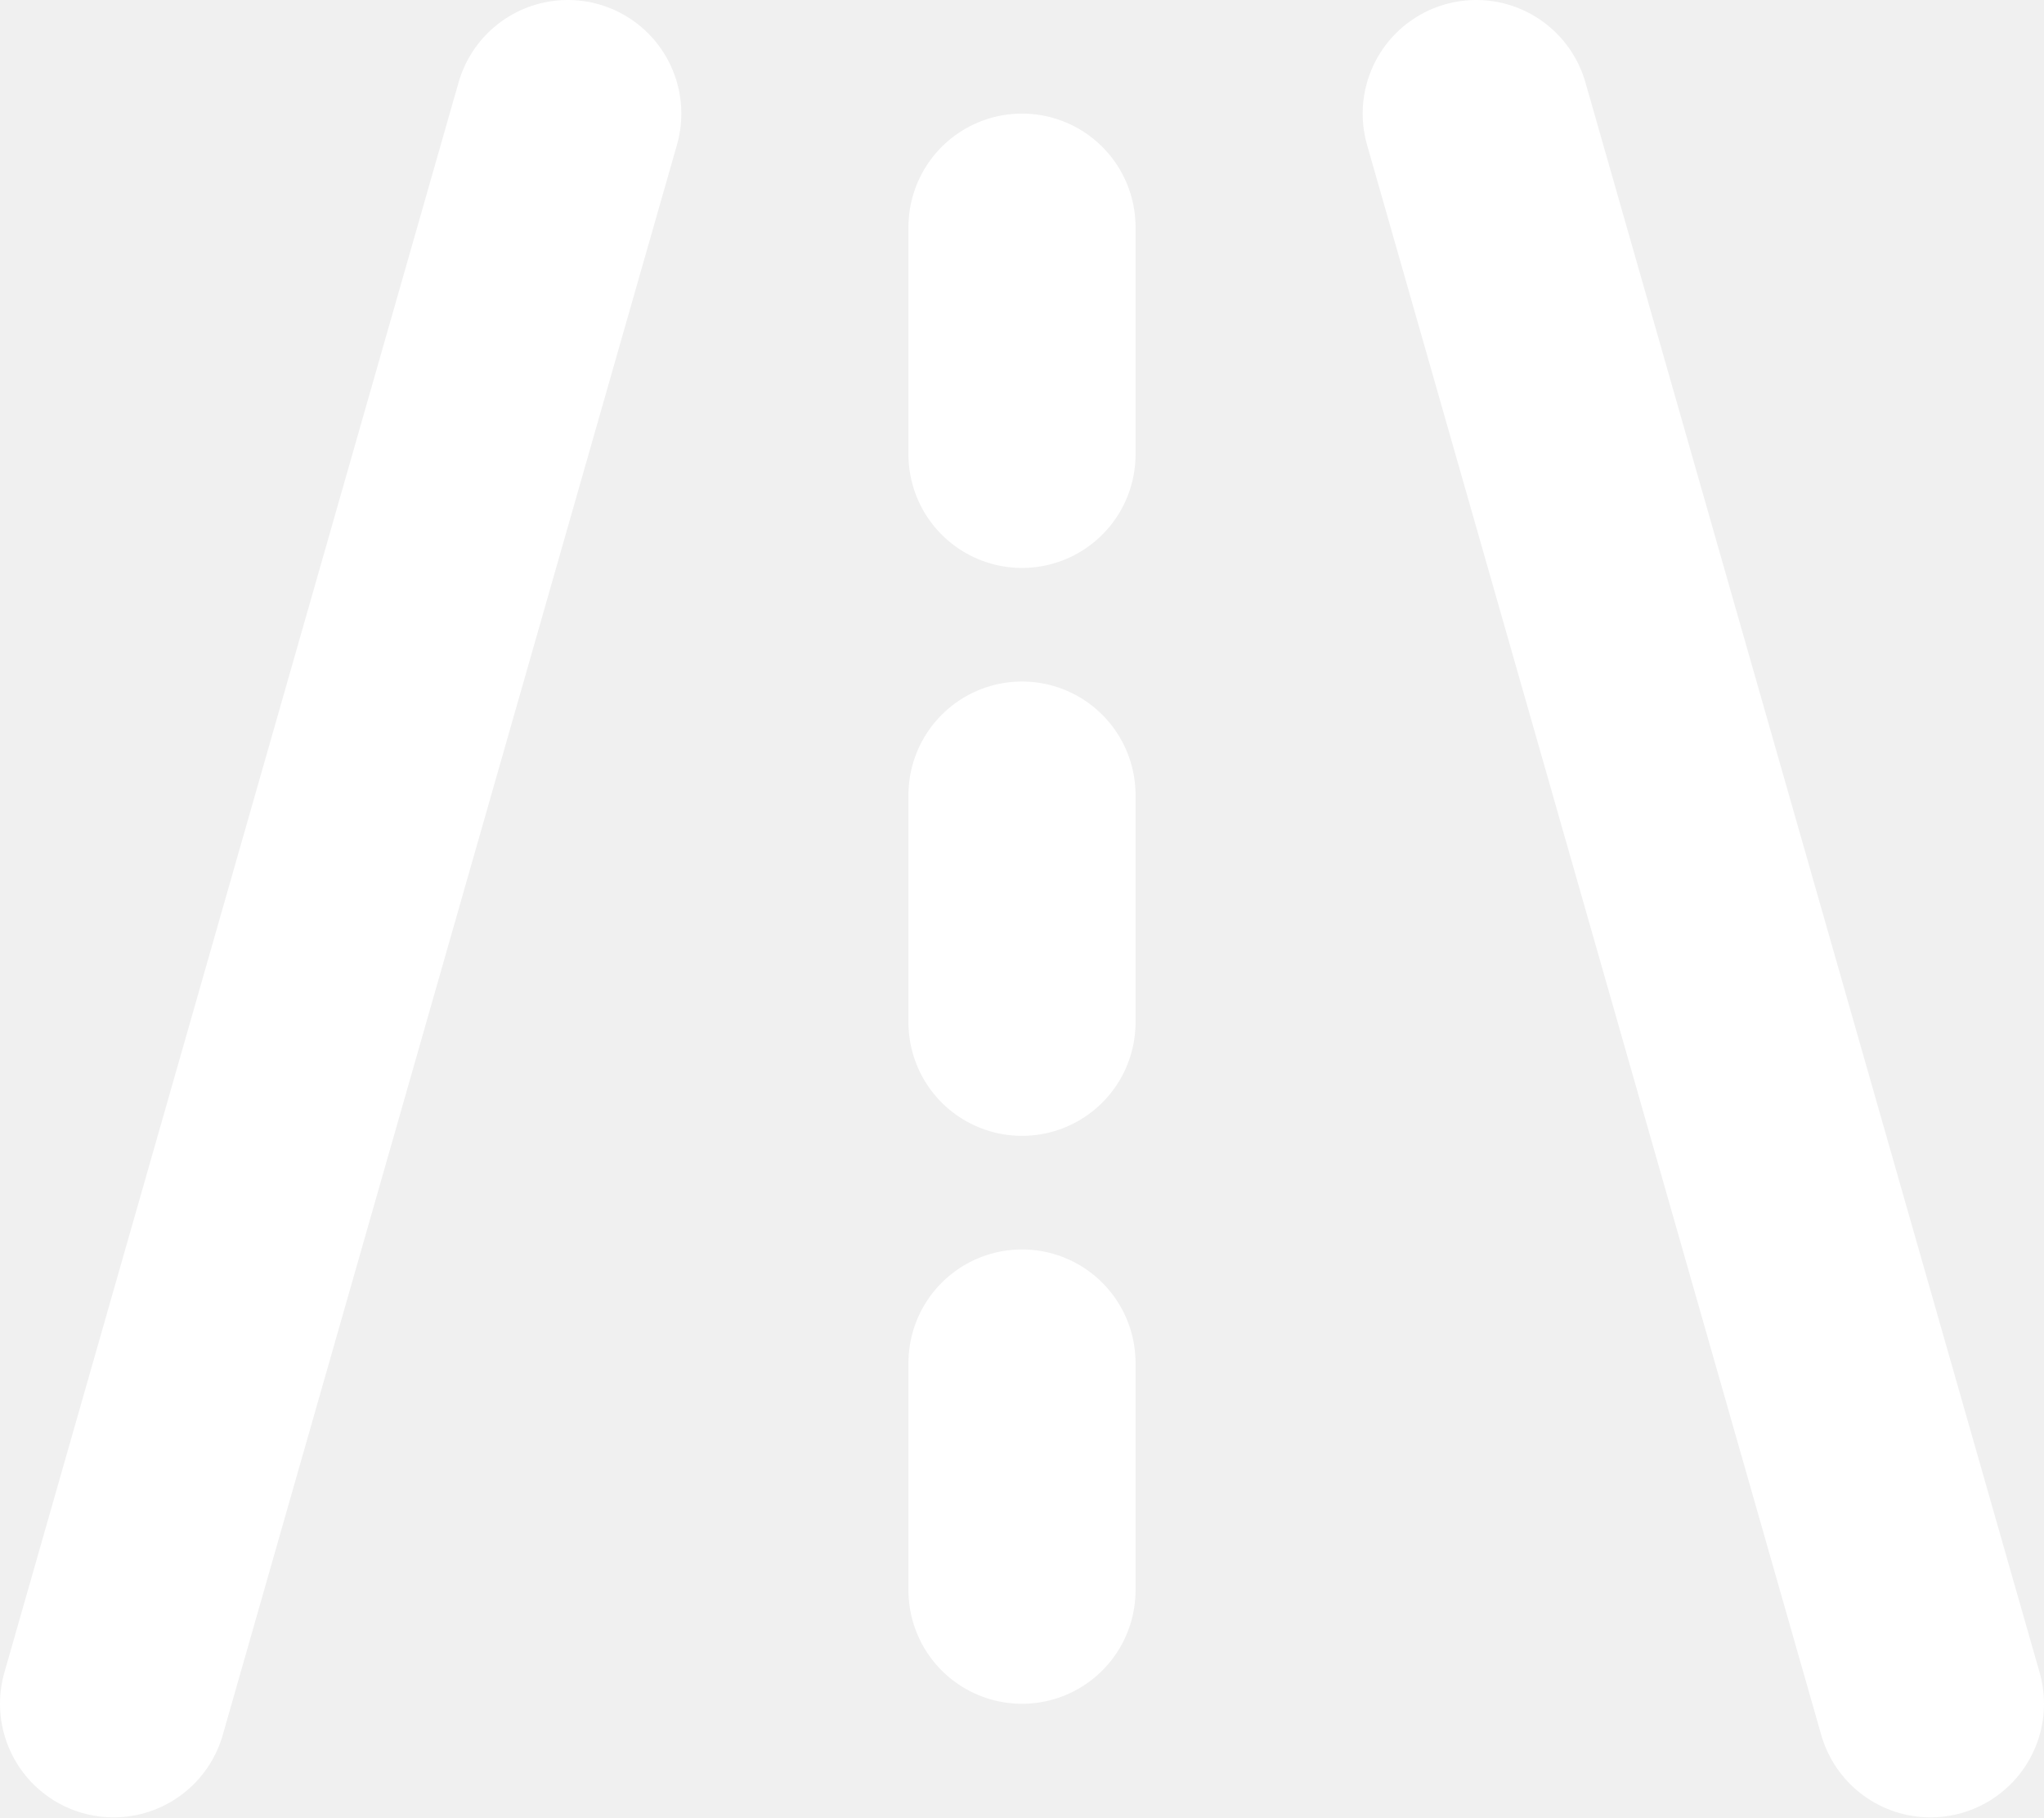
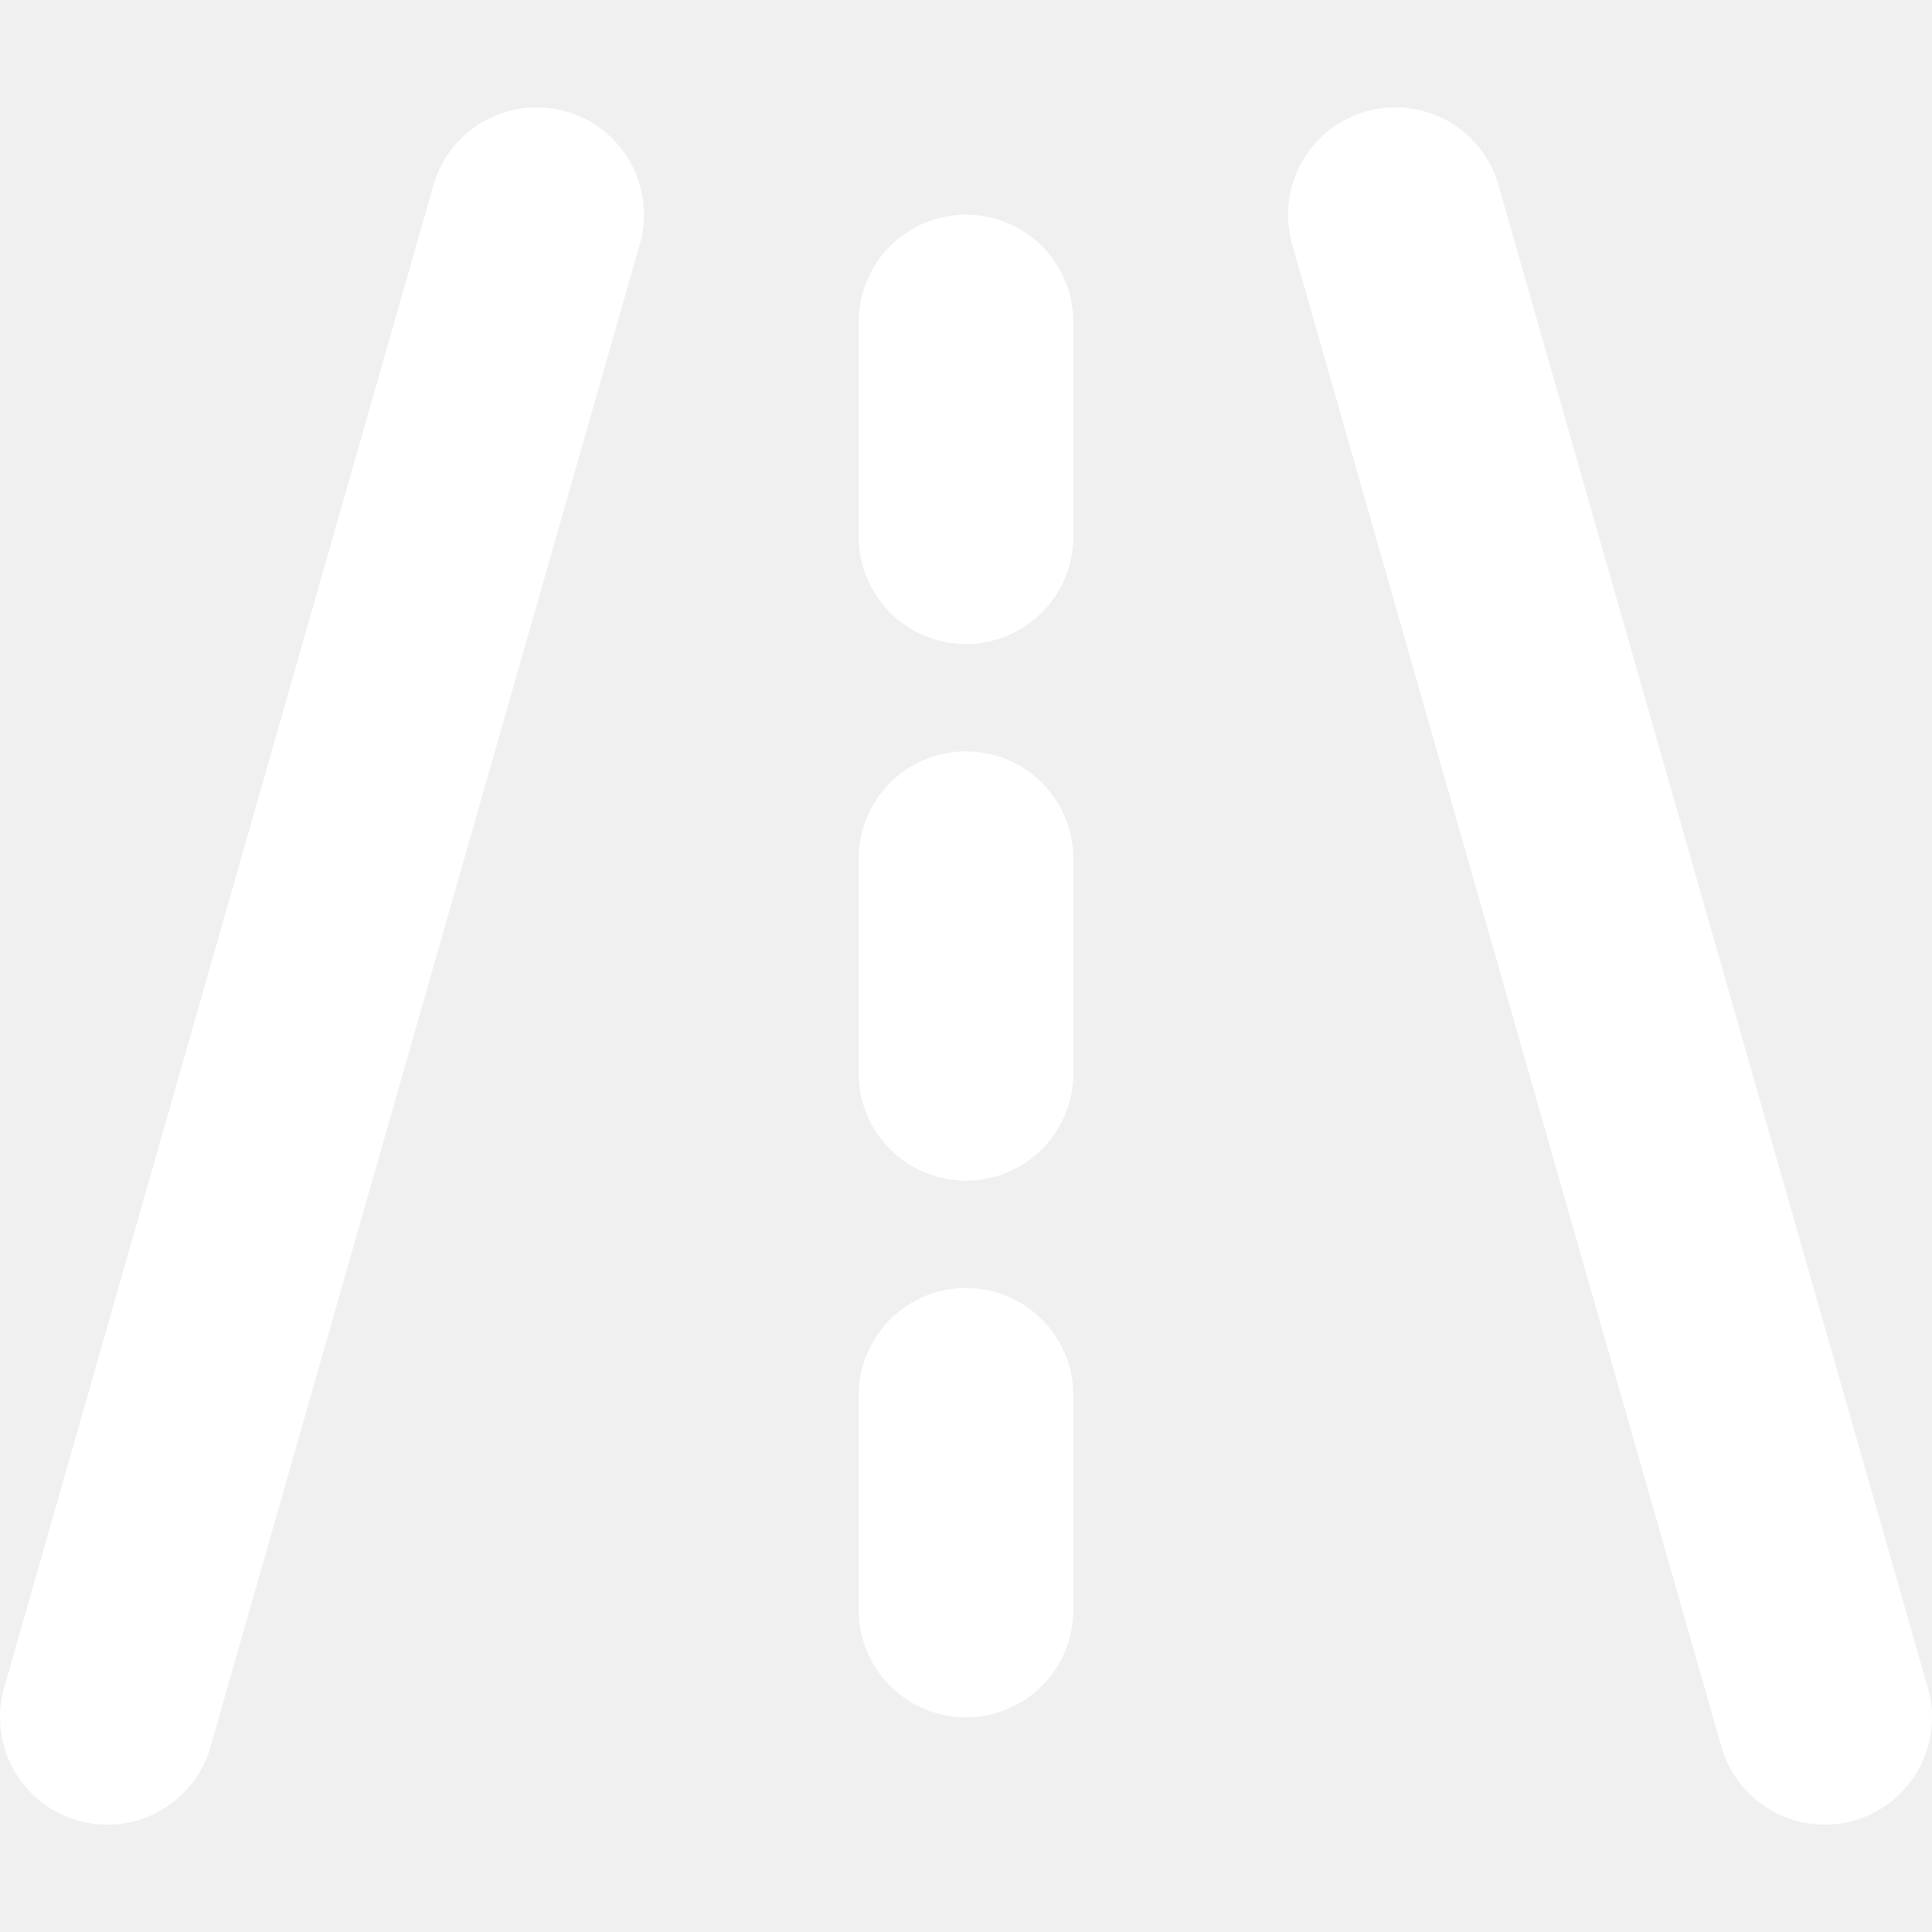
- <svg xmlns="http://www.w3.org/2000/svg" width="18" height="16" viewBox="0 0 18 16" fill="none">
+ <svg xmlns="http://www.w3.org/2000/svg" width="16" height="16" viewBox="0 0 18 16" fill="none">
  <path d="M1 15L5 1M13 1L17 15M9 4V2M9 9V7M9 14V12" stroke="white" stroke-width="2" stroke-linecap="round" stroke-linejoin="round" />
</svg>
